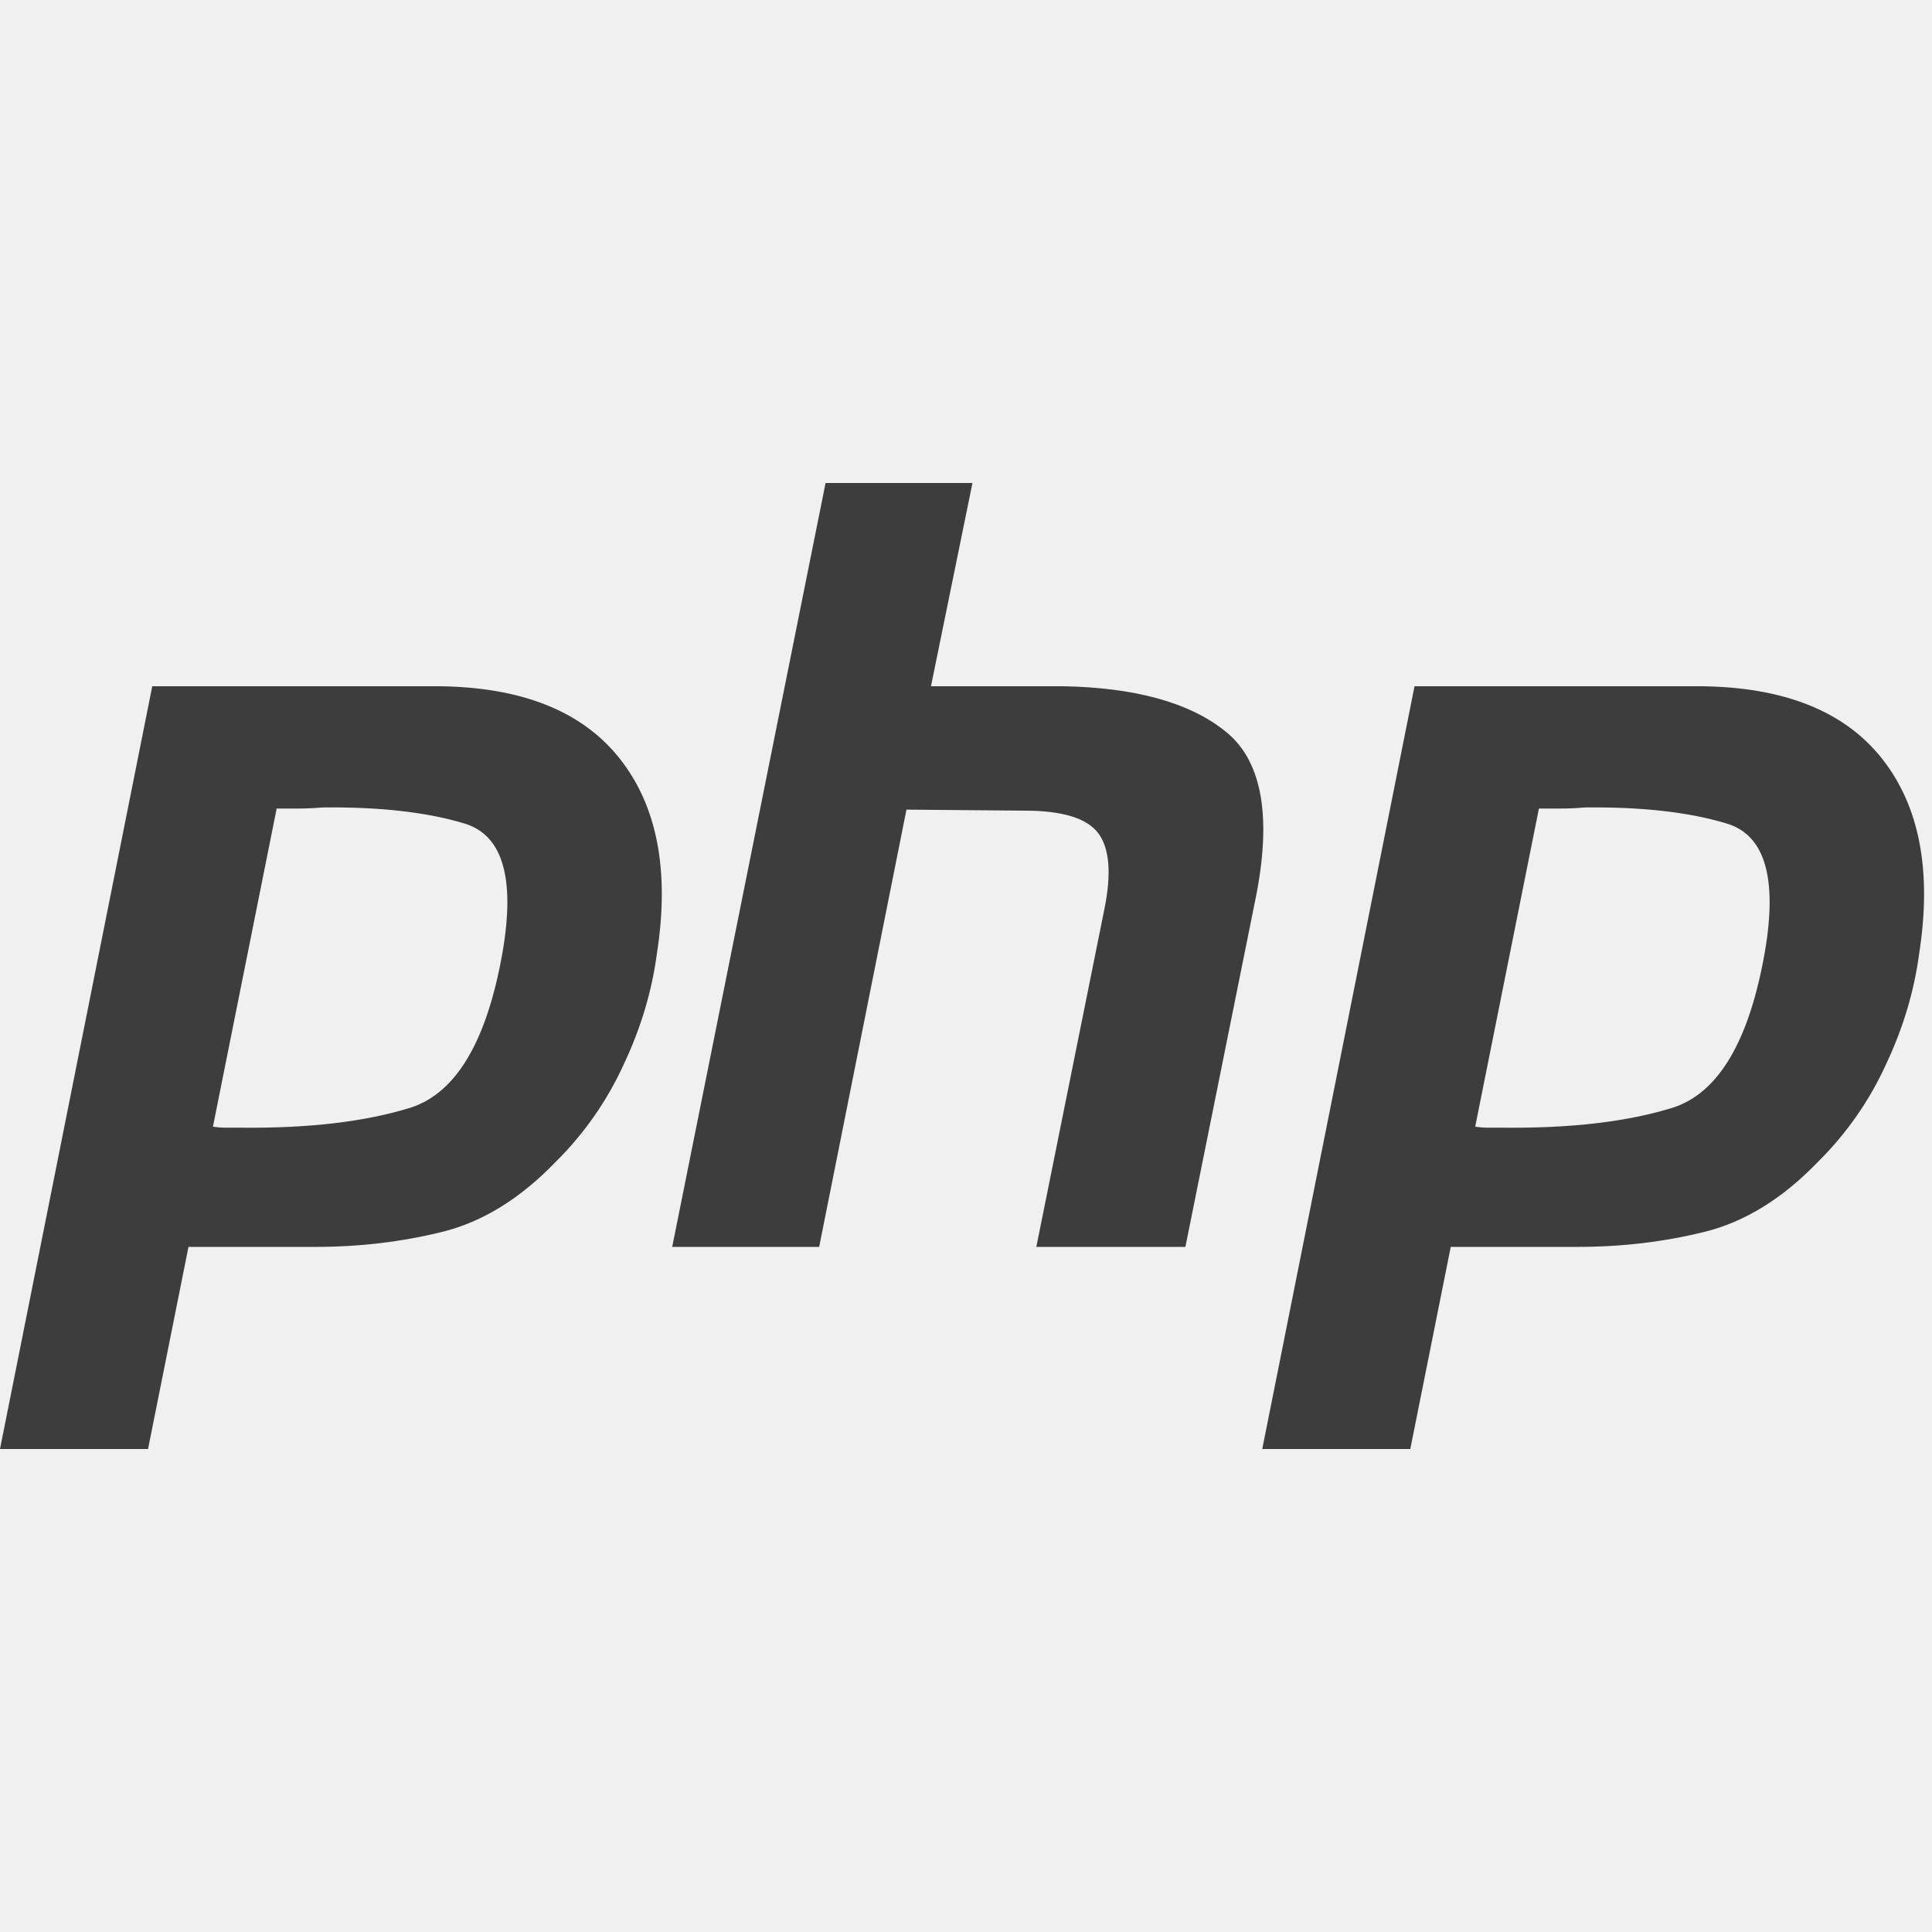
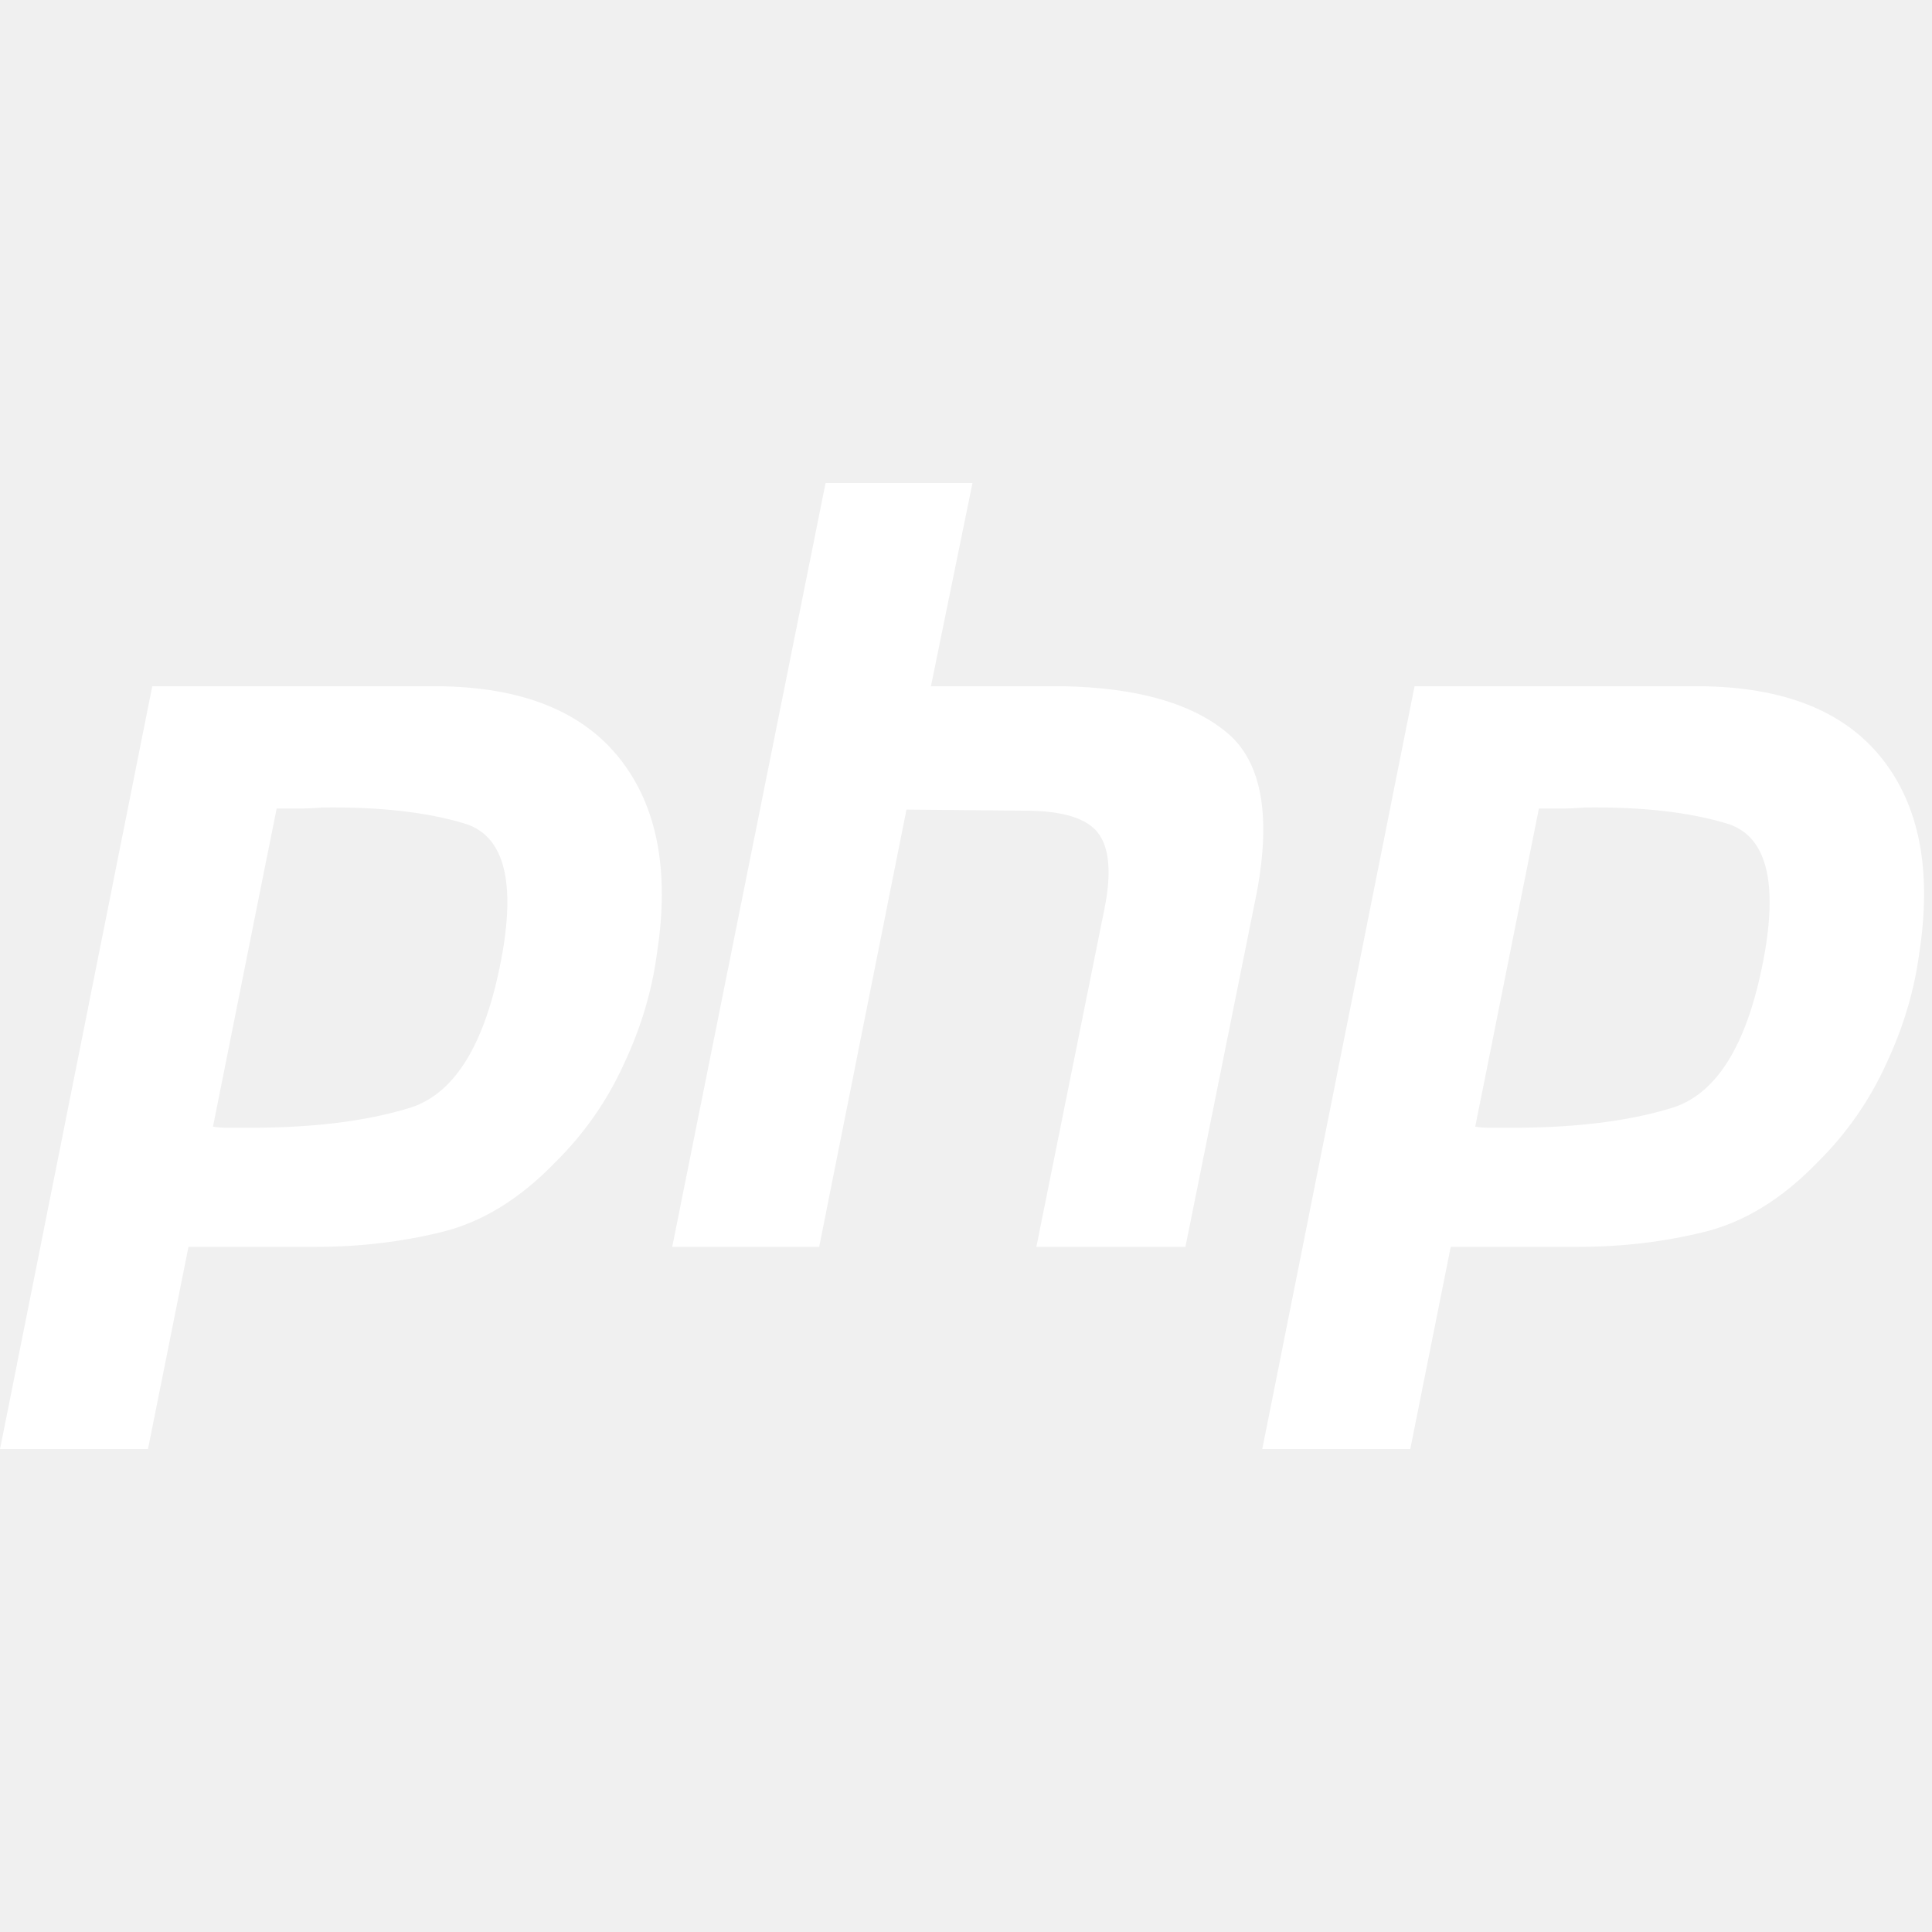
- <svg xmlns="http://www.w3.org/2000/svg" width="32" height="32" viewBox="0 0 32 32" fill="none">
-   <path d="M2.522 11.366H7.248C8.636 11.377 9.641 11.777 10.264 12.564C10.887 13.351 11.093 14.426 10.881 15.789C10.799 16.411 10.617 17.022 10.335 17.621C10.06 18.226 9.678 18.775 9.206 19.242C8.618 19.853 7.989 20.241 7.319 20.405C6.649 20.57 5.955 20.652 5.238 20.652H3.122L2.452 24H0L2.522 11.366ZM4.586 13.374L3.527 18.661C3.598 18.672 3.668 18.678 3.739 18.678H3.986C5.115 18.69 6.055 18.579 6.808 18.344C7.56 18.097 8.066 17.239 8.324 15.771C8.536 14.537 8.324 13.827 7.689 13.639C7.066 13.451 6.285 13.363 5.344 13.374C5.203 13.386 5.068 13.392 4.938 13.392H4.568L4.586 13.374ZM13.674 8H16.107L15.42 11.366H17.606C18.805 11.389 19.699 11.636 20.287 12.106C20.887 12.575 21.063 13.469 20.816 14.784L19.634 20.652H17.165L18.294 15.049C18.412 14.461 18.376 14.044 18.188 13.797C18 13.551 17.595 13.427 16.971 13.427L15.014 13.41L13.568 20.652H11.134L13.674 8ZM23.429 11.366H28.155C29.543 11.377 30.548 11.777 31.171 12.564C31.794 13.351 32 14.426 31.788 15.789C31.706 16.411 31.524 17.022 31.242 17.621C30.968 18.226 30.585 18.775 30.113 19.242C29.525 19.853 28.896 20.241 28.226 20.405C27.556 20.57 26.862 20.652 26.145 20.652H24.029L23.359 24H20.907L23.429 11.366ZM25.493 13.374L24.434 18.661C24.505 18.672 24.576 18.678 24.646 18.678H24.893C26.022 18.69 26.962 18.579 27.715 18.344C28.467 18.097 28.973 17.239 29.231 15.771C29.443 14.537 29.231 13.827 28.596 13.639C27.973 13.451 27.192 13.363 26.251 13.374C26.11 13.386 25.975 13.392 25.845 13.392H25.475L25.493 13.374Z" fill="#3D3D3D" />
+ <svg xmlns="http://www.w3.org/2000/svg" width="48" height="48" viewBox="0 0 48 48" fill="none">
+   <path d="M3.783 17.049H10.873C12.954 17.066 14.461 17.665 15.396 18.846C16.331 20.026 16.639 21.639 16.322 23.683C16.199 24.617 15.925 25.533 15.502 26.432C15.091 27.339 14.517 28.163 13.809 28.863C12.927 29.78 11.984 30.361 10.979 30.608C9.973 30.855 8.933 30.978 7.857 30.978H4.683L3.677 36H0.001L3.783 17.049ZM6.878 20.062L5.291 27.991C5.397 28.009 5.503 28.018 5.609 28.018H5.979C7.672 28.035 9.083 27.868 10.211 27.515C11.34 27.145 12.098 25.859 12.486 23.656C12.804 21.806 12.486 20.74 11.534 20.458C10.599 20.176 9.427 20.044 8.016 20.062C7.804 20.079 7.601 20.088 7.407 20.088H6.852L6.878 20.062ZM20.511 12H24.161L23.129 17.049H26.41C28.208 17.084 29.548 17.454 30.43 18.159C31.33 18.863 31.594 20.203 31.224 22.176L29.452 30.978H25.748L27.441 22.573C27.617 21.692 27.564 21.066 27.282 20.696C27 20.326 26.392 20.141 25.457 20.141L22.521 20.114L20.352 30.978H16.701L20.511 12ZM35.144 17.049H42.233C44.314 17.066 45.822 17.665 46.757 18.846C47.692 20.026 48 21.639 47.683 23.683C47.559 24.617 47.286 25.533 46.862 26.432C46.451 27.339 45.877 28.163 45.169 28.863C44.288 29.78 43.344 30.361 42.339 30.608C41.334 30.855 40.293 30.978 39.218 30.978H36.043L35.038 36H31.361L35.144 17.049ZM38.239 20.062L36.652 27.991C36.758 28.009 36.863 28.018 36.969 28.018H37.34C39.032 28.035 40.444 27.868 41.572 27.515C42.7 27.145 43.459 25.859 43.847 23.656C44.164 21.806 43.847 20.74 42.895 20.458C41.96 20.176 40.787 20.044 39.376 20.062C39.165 20.079 38.962 20.088 38.768 20.088H38.212L38.239 20.062Z" fill="white" />
</svg>
